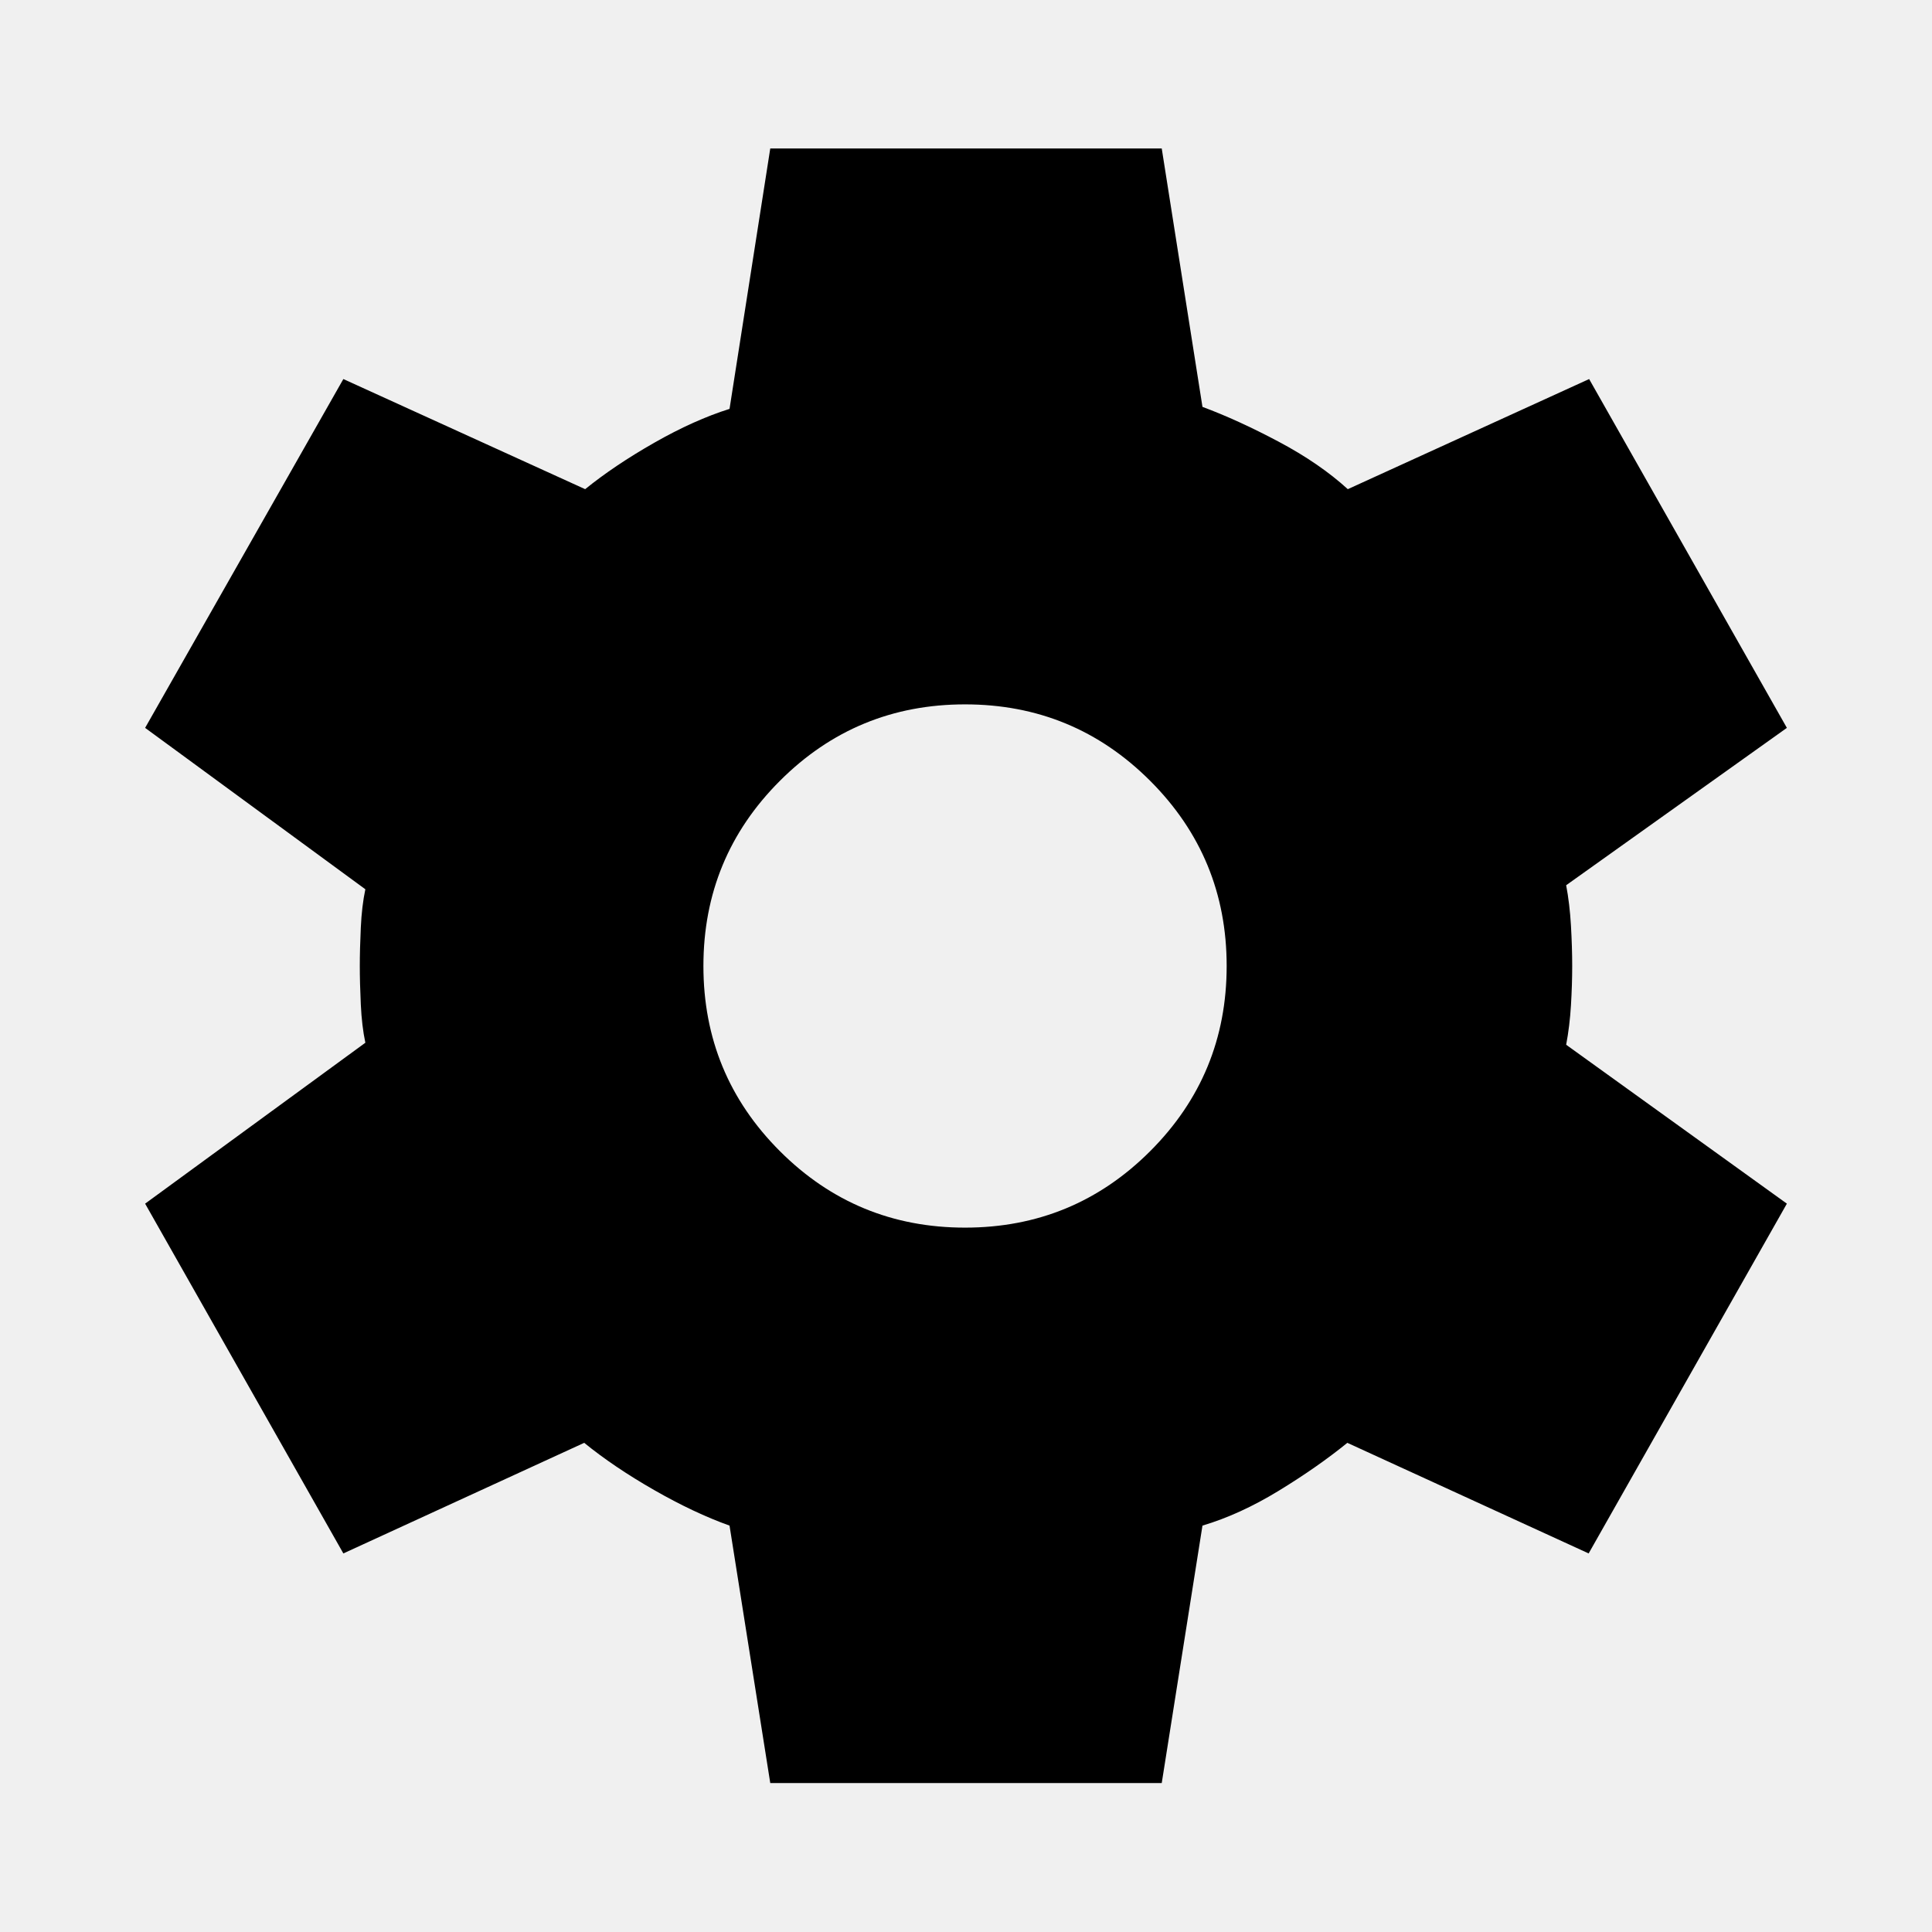
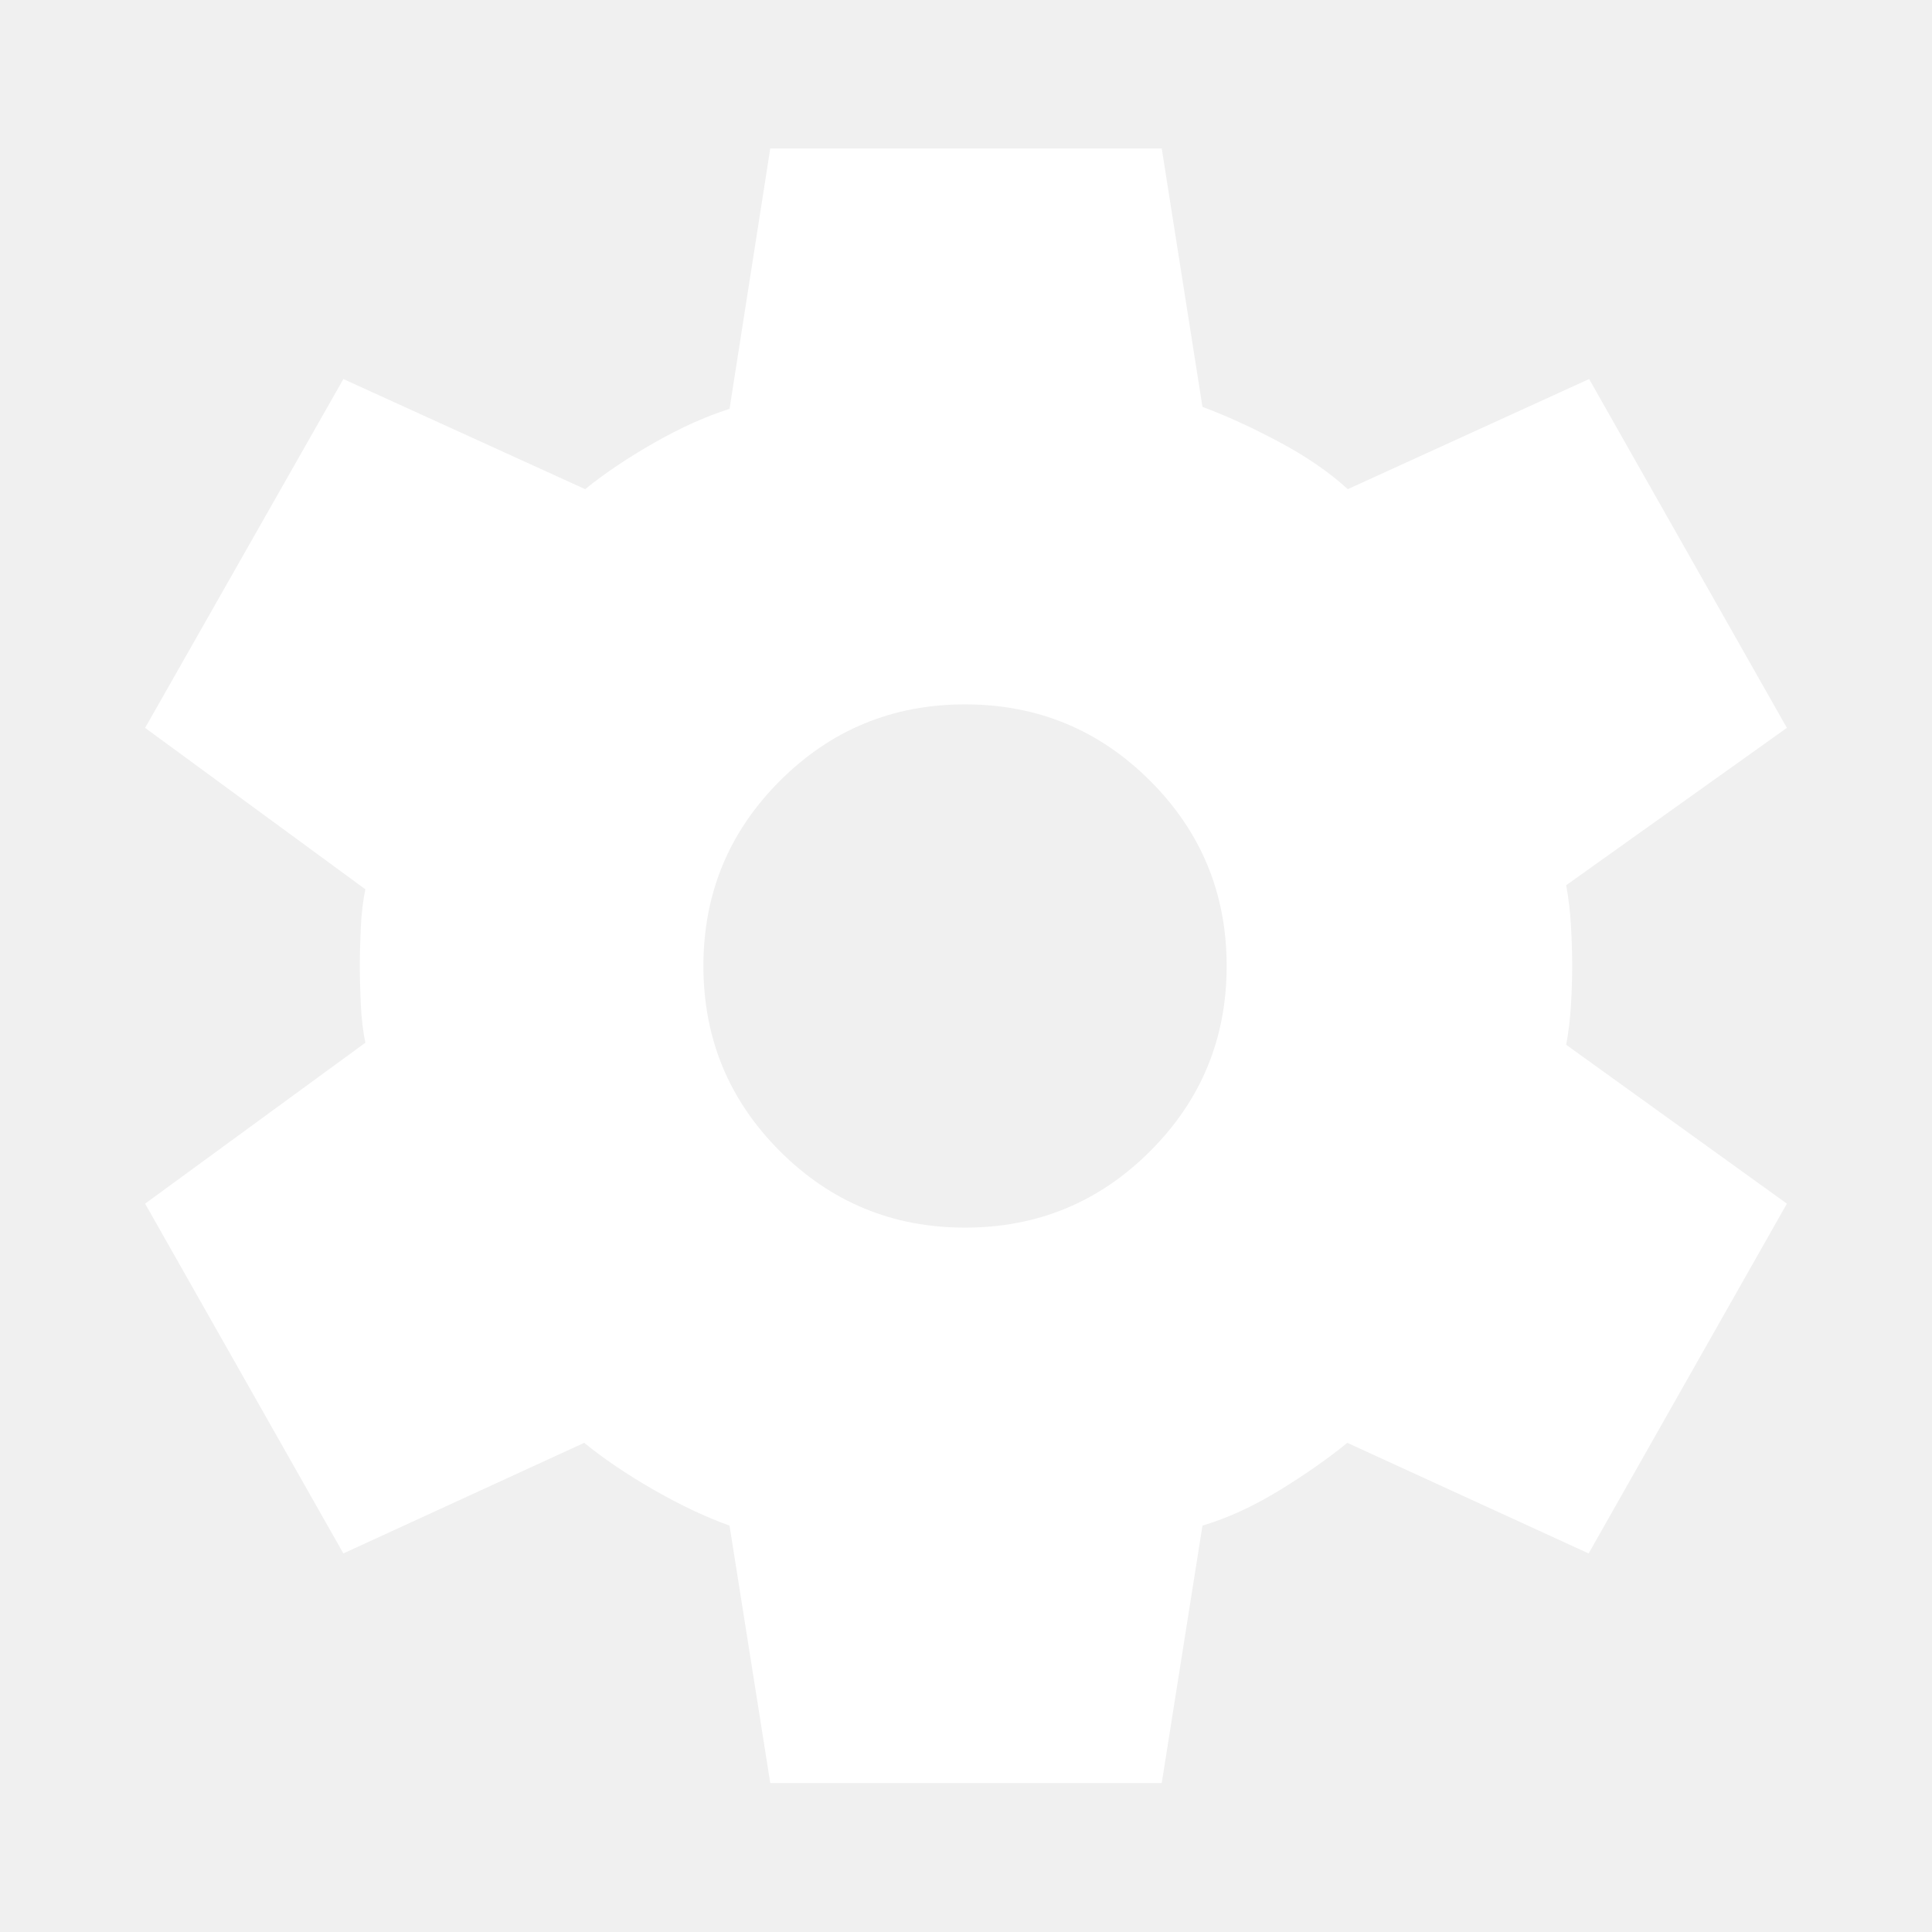
- <svg xmlns="http://www.w3.org/2000/svg" height="48" viewBox="0 96 960 960" width="48">
+ <svg xmlns="http://www.w3.org/2000/svg" fill="white" height="48" viewBox="0 96 960 960" width="48">
  <path d="M382.739 981.978 362.5 854.065q-17.565-6.282-37.489-17.684-19.924-11.403-34.728-23.446l-119.674 54.956-98.5-173.804 109.434-79.957q-1.761-8.282-2.261-19.065-.5-10.782-.5-19.065 0-8.283.5-19.065.5-10.783 2.261-19.065L72.109 457.674l98.5-173.326 120.152 54.717q14.565-11.804 34.369-23.087 19.805-11.282 37.37-16.804l20.239-129.392h194.522L597.5 298.174q17.565 6.522 37.87 17.304 20.304 10.783 34.347 23.587l119.913-54.717 98.261 173.326-109.673 78.196q1.76 9.282 2.38 20.065.62 10.782.62 20.065 0 9.283-.62 19.565-.62 10.283-2.38 19.565l109.673 78.957-98.5 173.804-119.913-54.956q-14.804 12.043-34.108 23.826-19.305 11.783-37.87 17.304l-20.239 127.913H382.739ZM479.522 706q54 0 92-38t38-92q0-54-38-92t-92-38q-54 0-92 38t-38 92q0 54 38 92t92 38Z" />
</svg>
